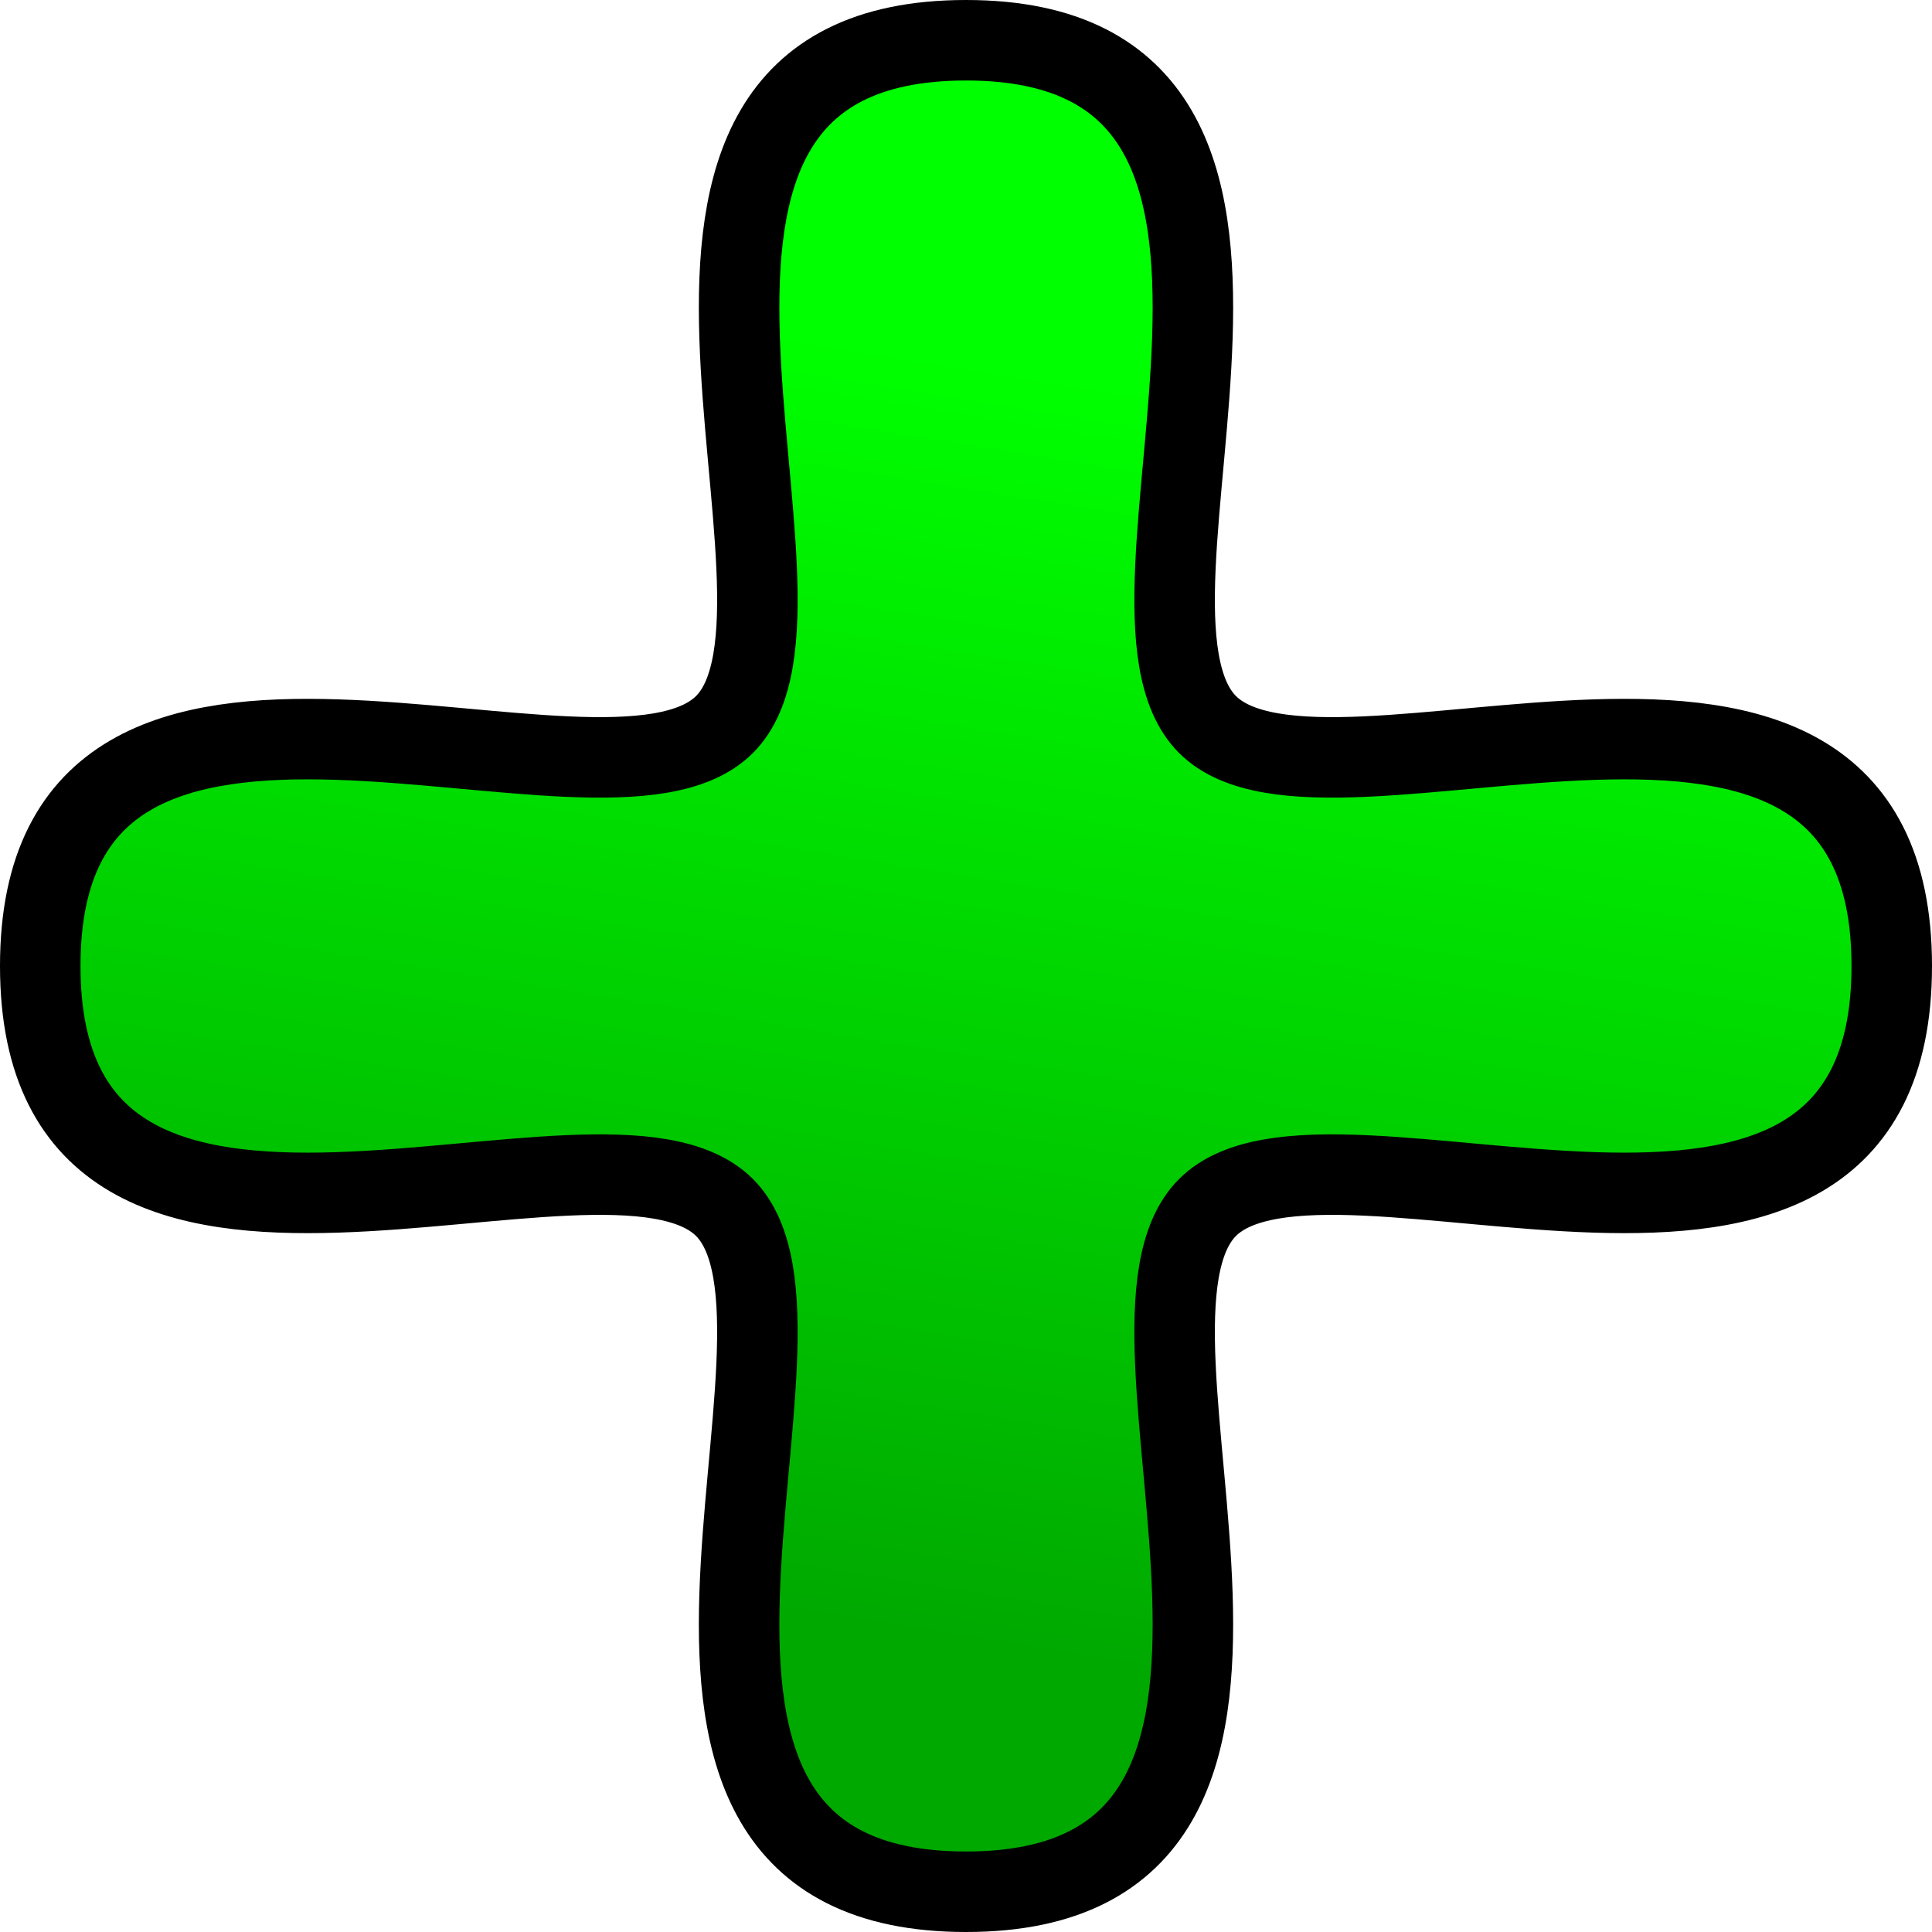
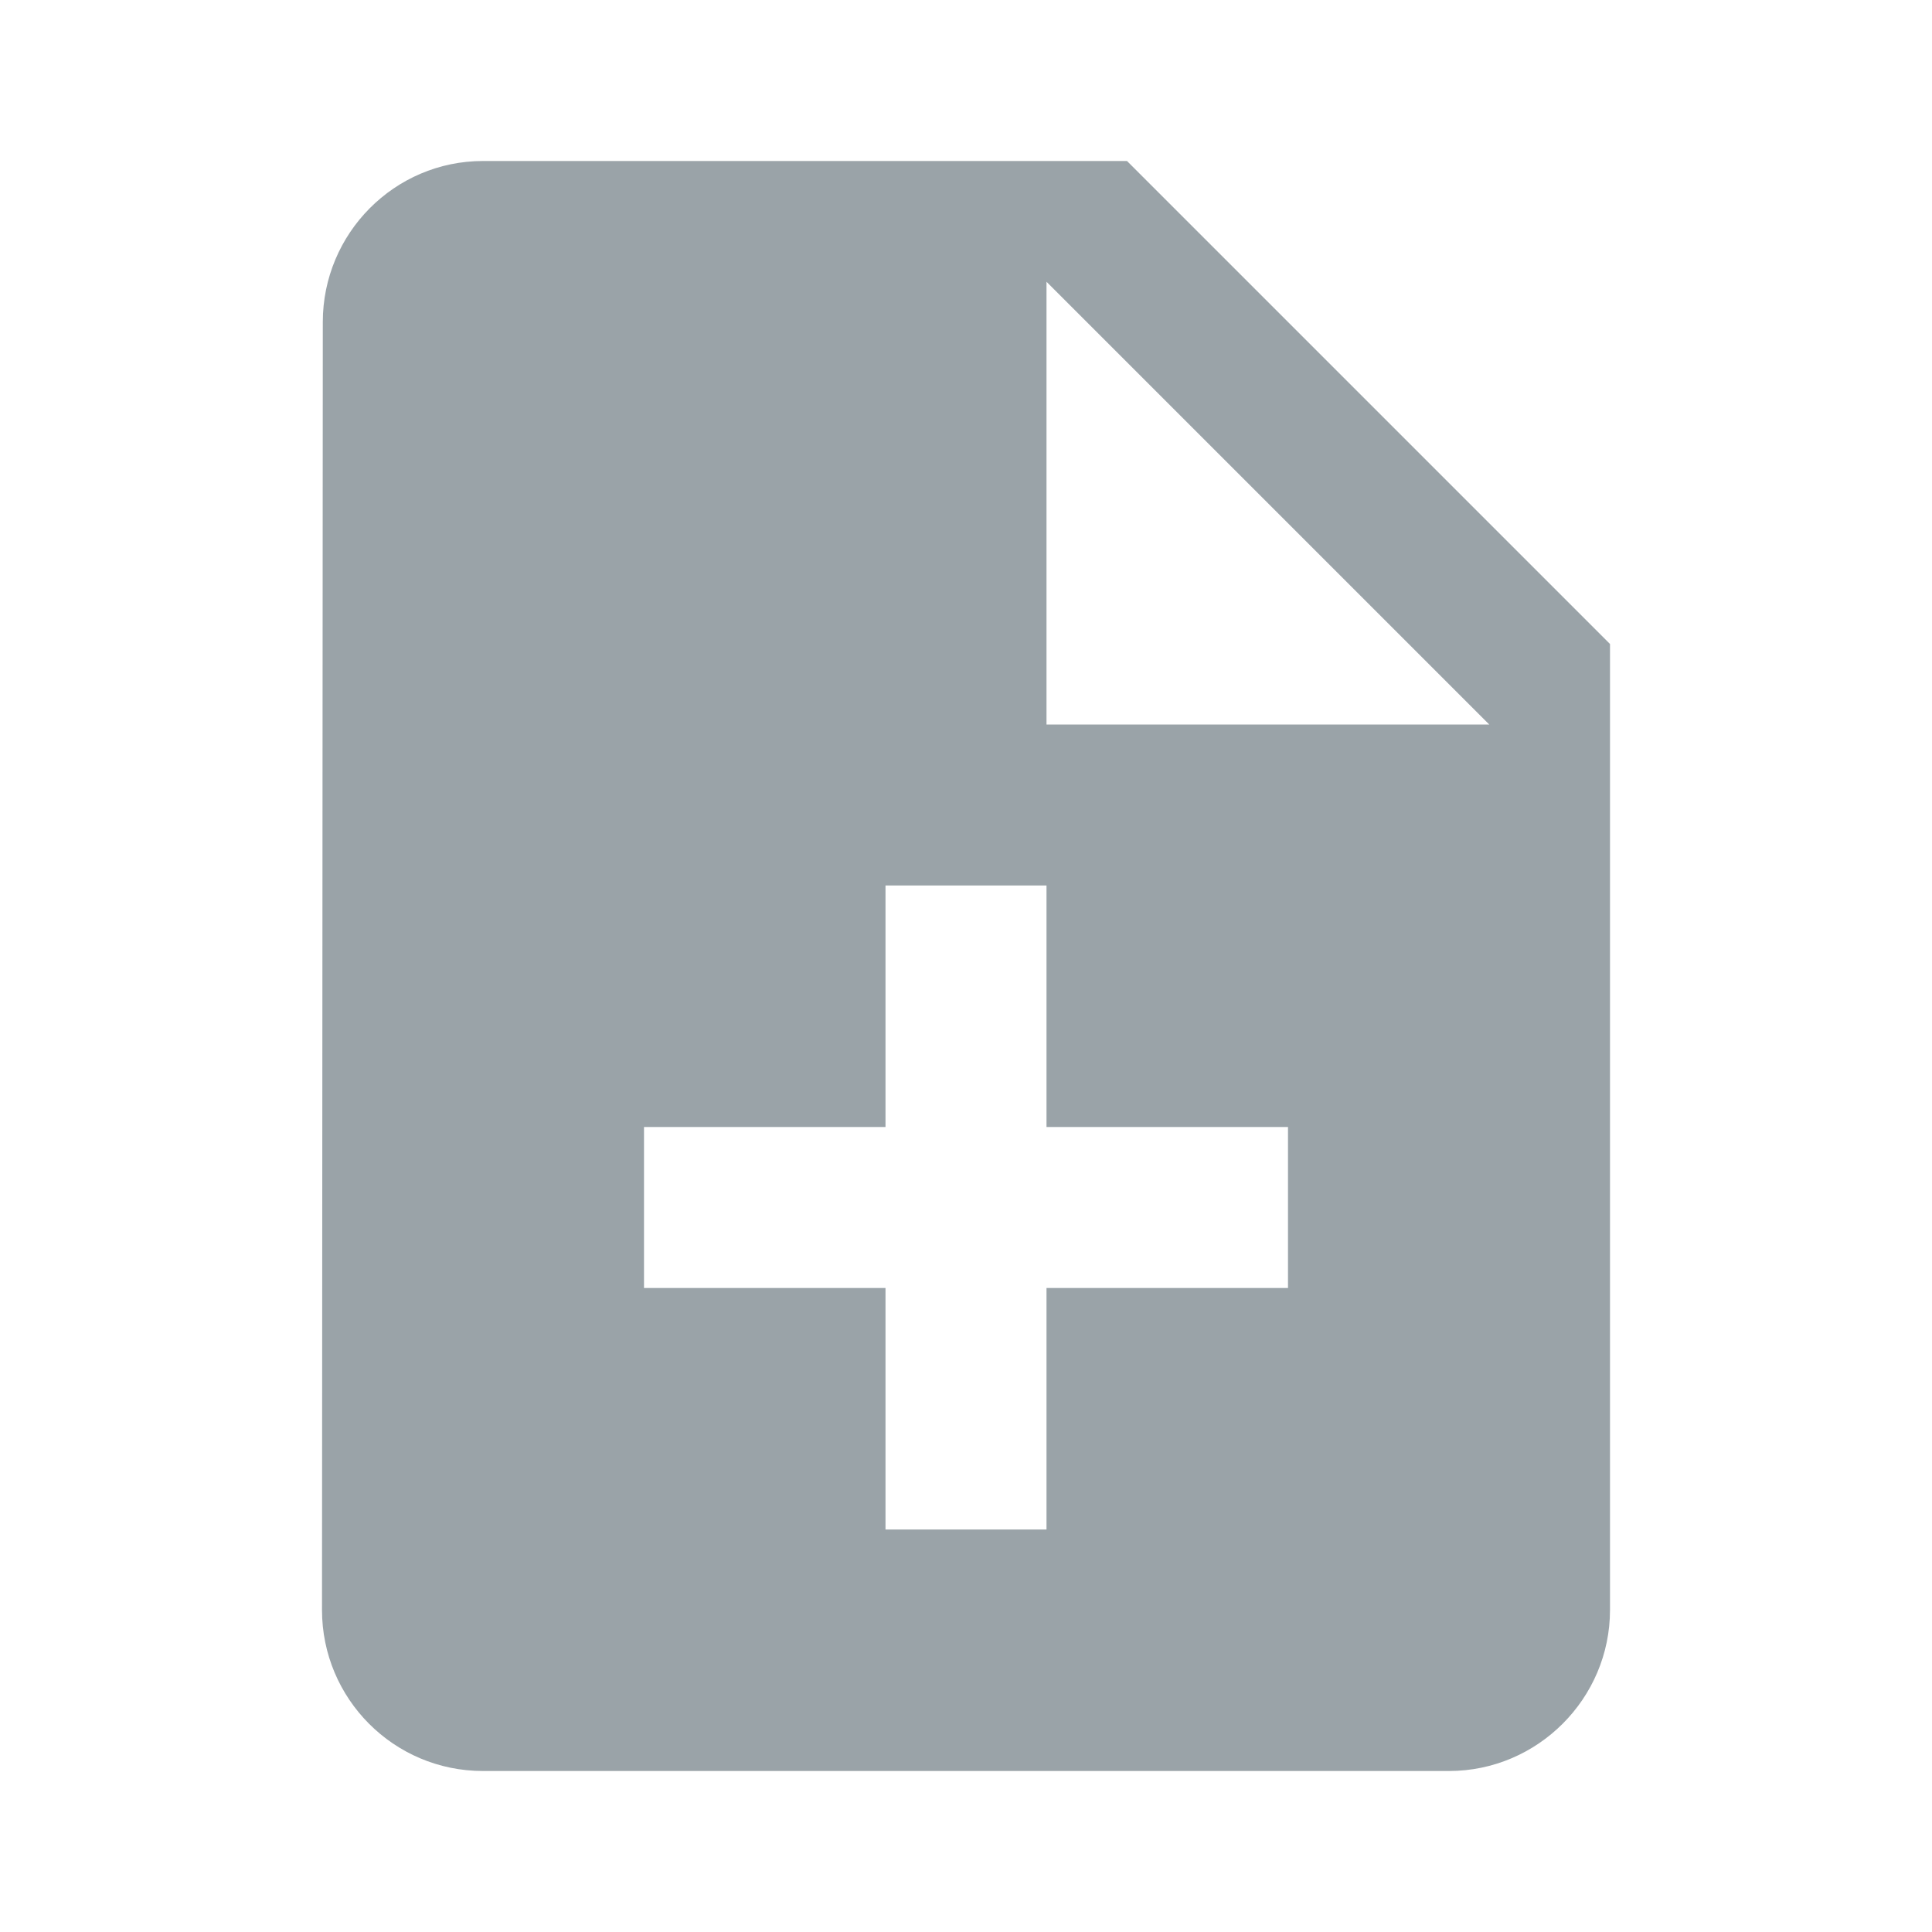
- <svg xmlns="http://www.w3.org/2000/svg" height="48" version="1.1" width="48">
-   <linearGradient id="a" gradientUnits="userSpaceOnUse" x1="24" x2="19" y1="1013.362" y2="1044.362">
-     <stop offset="0" stop-color="#0f0" />
-     <stop offset="1" stop-color="#00a900" />
-   </linearGradient>
-   <path d="m 24 1005.362 c -10 0 -3 14 -6 17 c -3 3 -17 -4 -17 6 c 0 10 14 3 17 6 c 3 3 -4 17 6 17 c 10 0 3 -14 6 -17 c 3 -3 17 4 17 -6 c 0 -10 -14 -3 -17 -6 c -3 -3 4 -17 -6 -17 z" fill="url(#a)" stroke="#000" stroke-linecap="round" stroke-linejoin="round" stroke-width="2" transform="translate(0 -1004.362)" />
+ <svg xmlns="http://www.w3.org/2000/svg" viewBox="0 0 24 24" width="24" height="24">
+   <path fill="#9aa3a8" d="M14 2H6c-1.1 0-1.99.9-1.99 2L4 20c0 1.1.89 2 2 2h12c1.1 0 2-.9 2-2V8l-6-6zm2 14h-3v3h-2v-3H8v-2h3v-3h2v3h3v2zm-3-7V3.5L18.5 9H13z" />
</svg>
